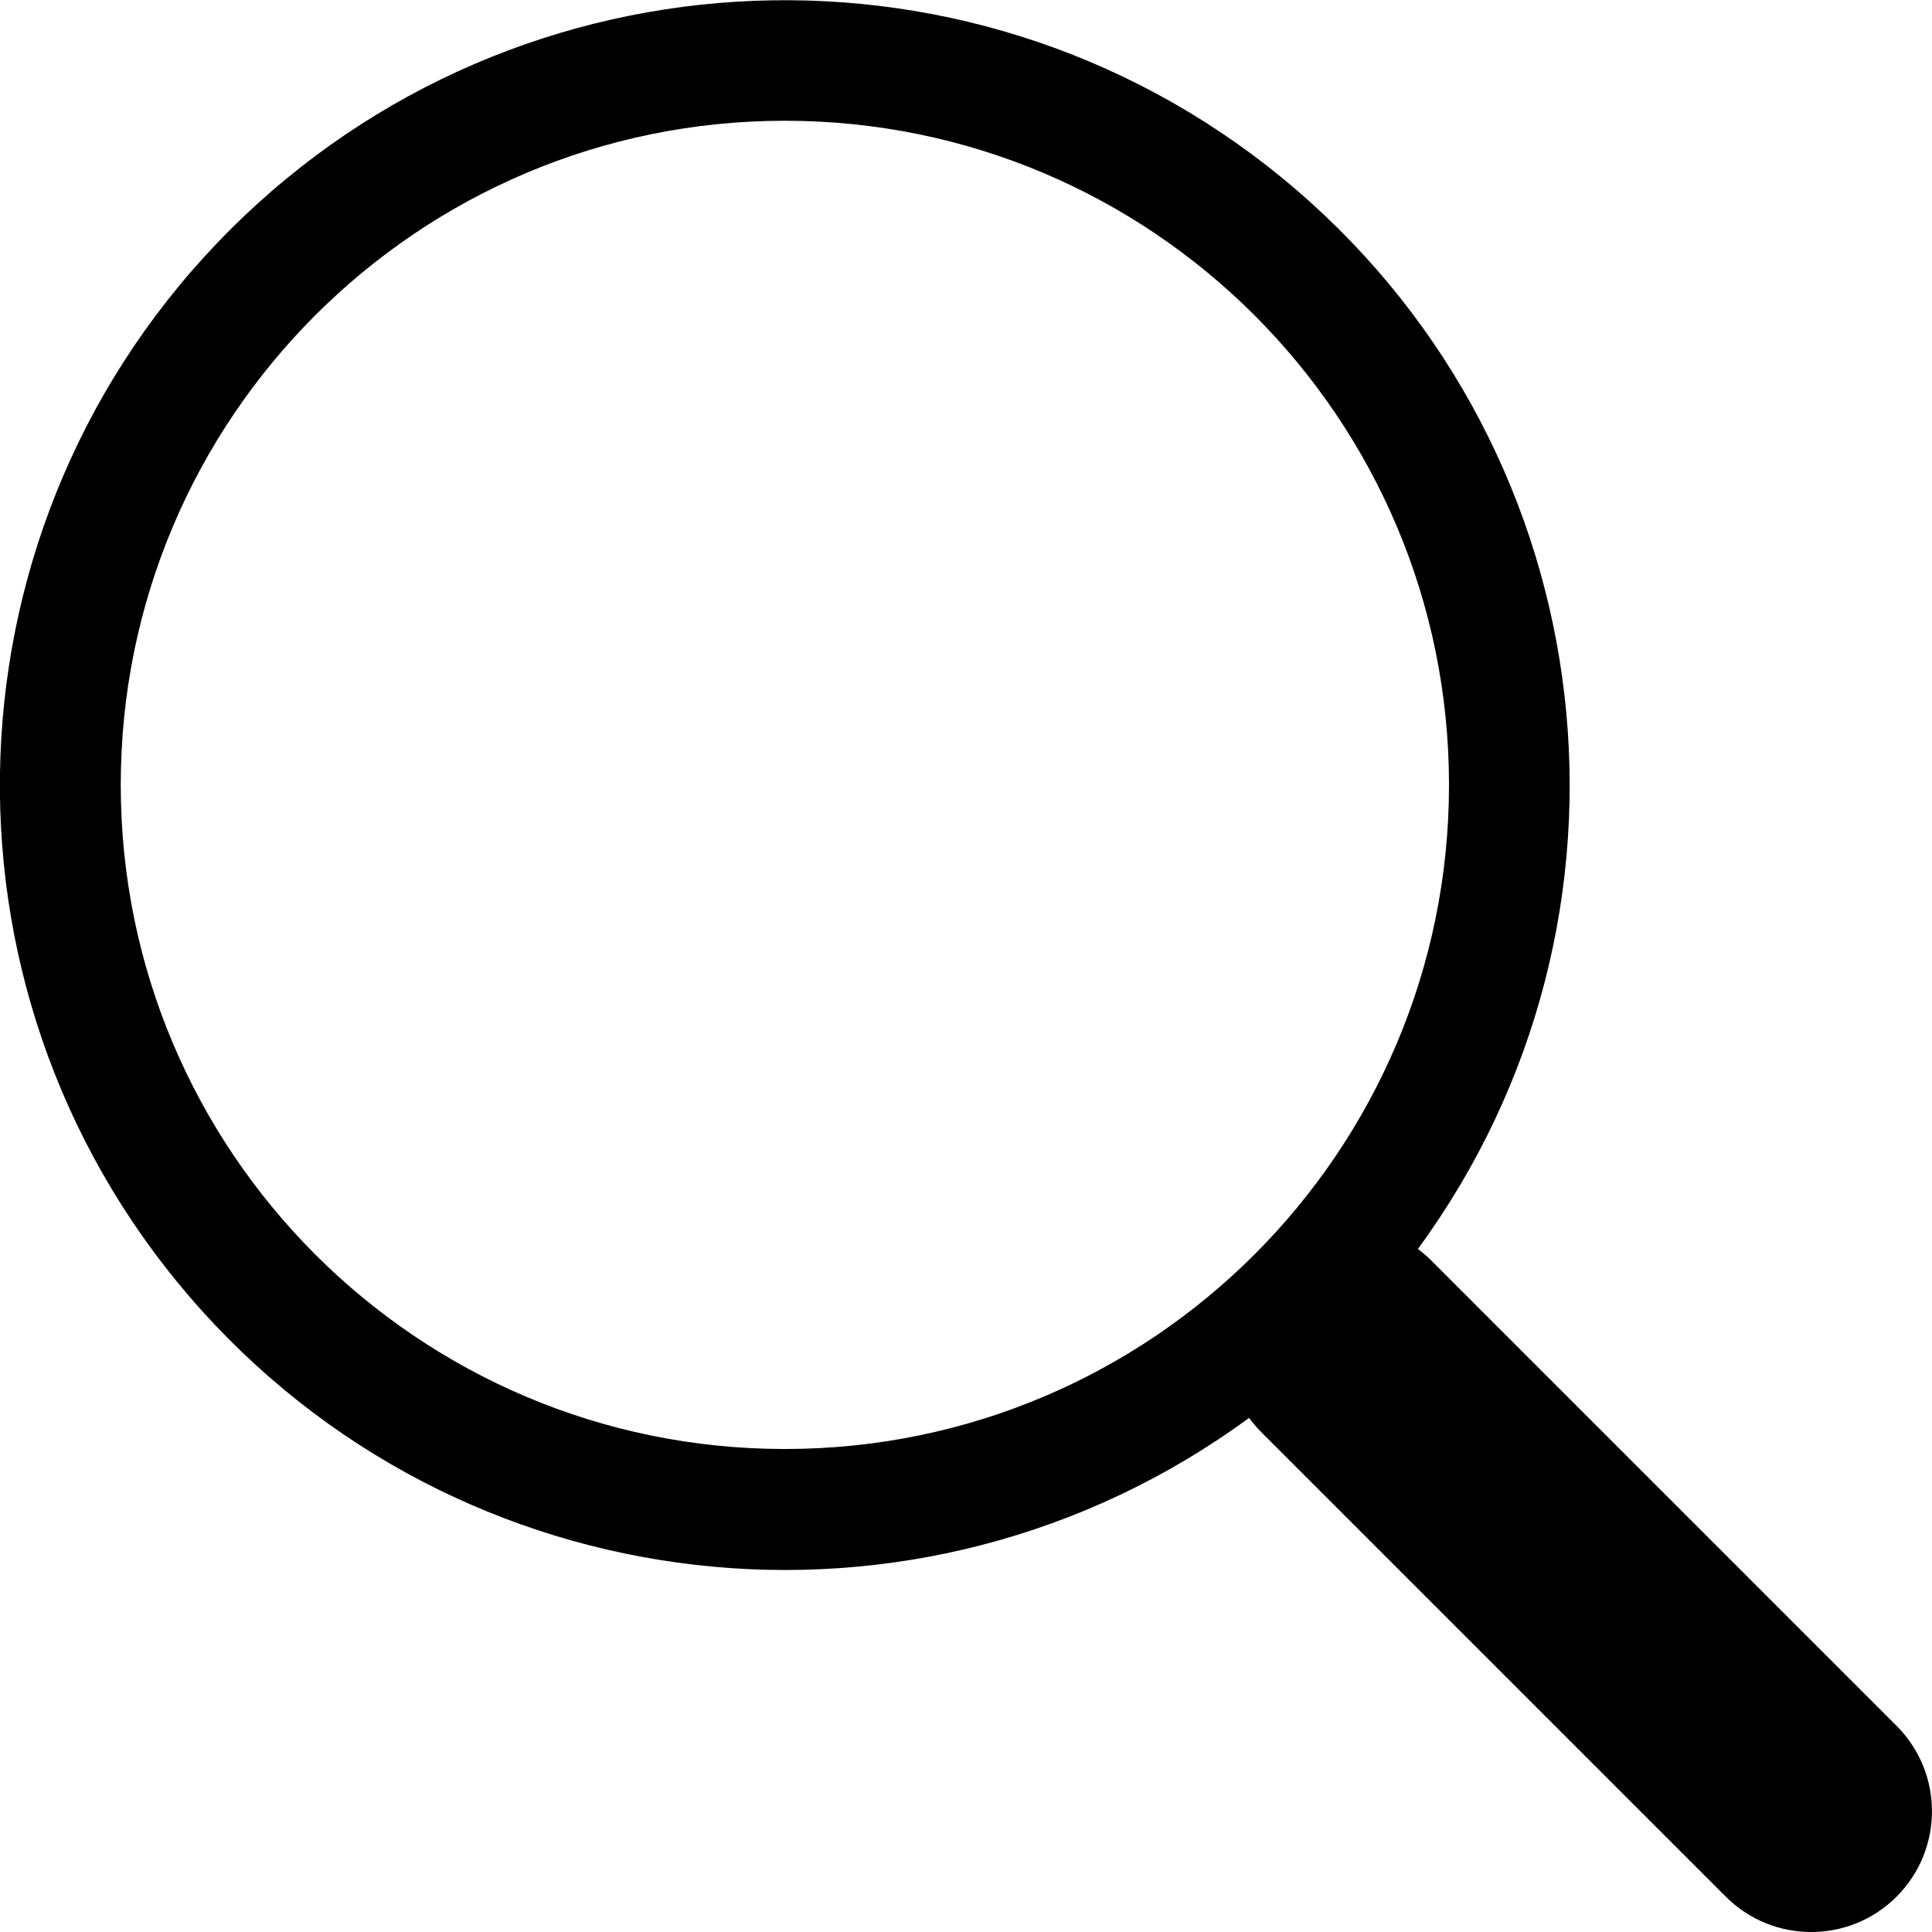
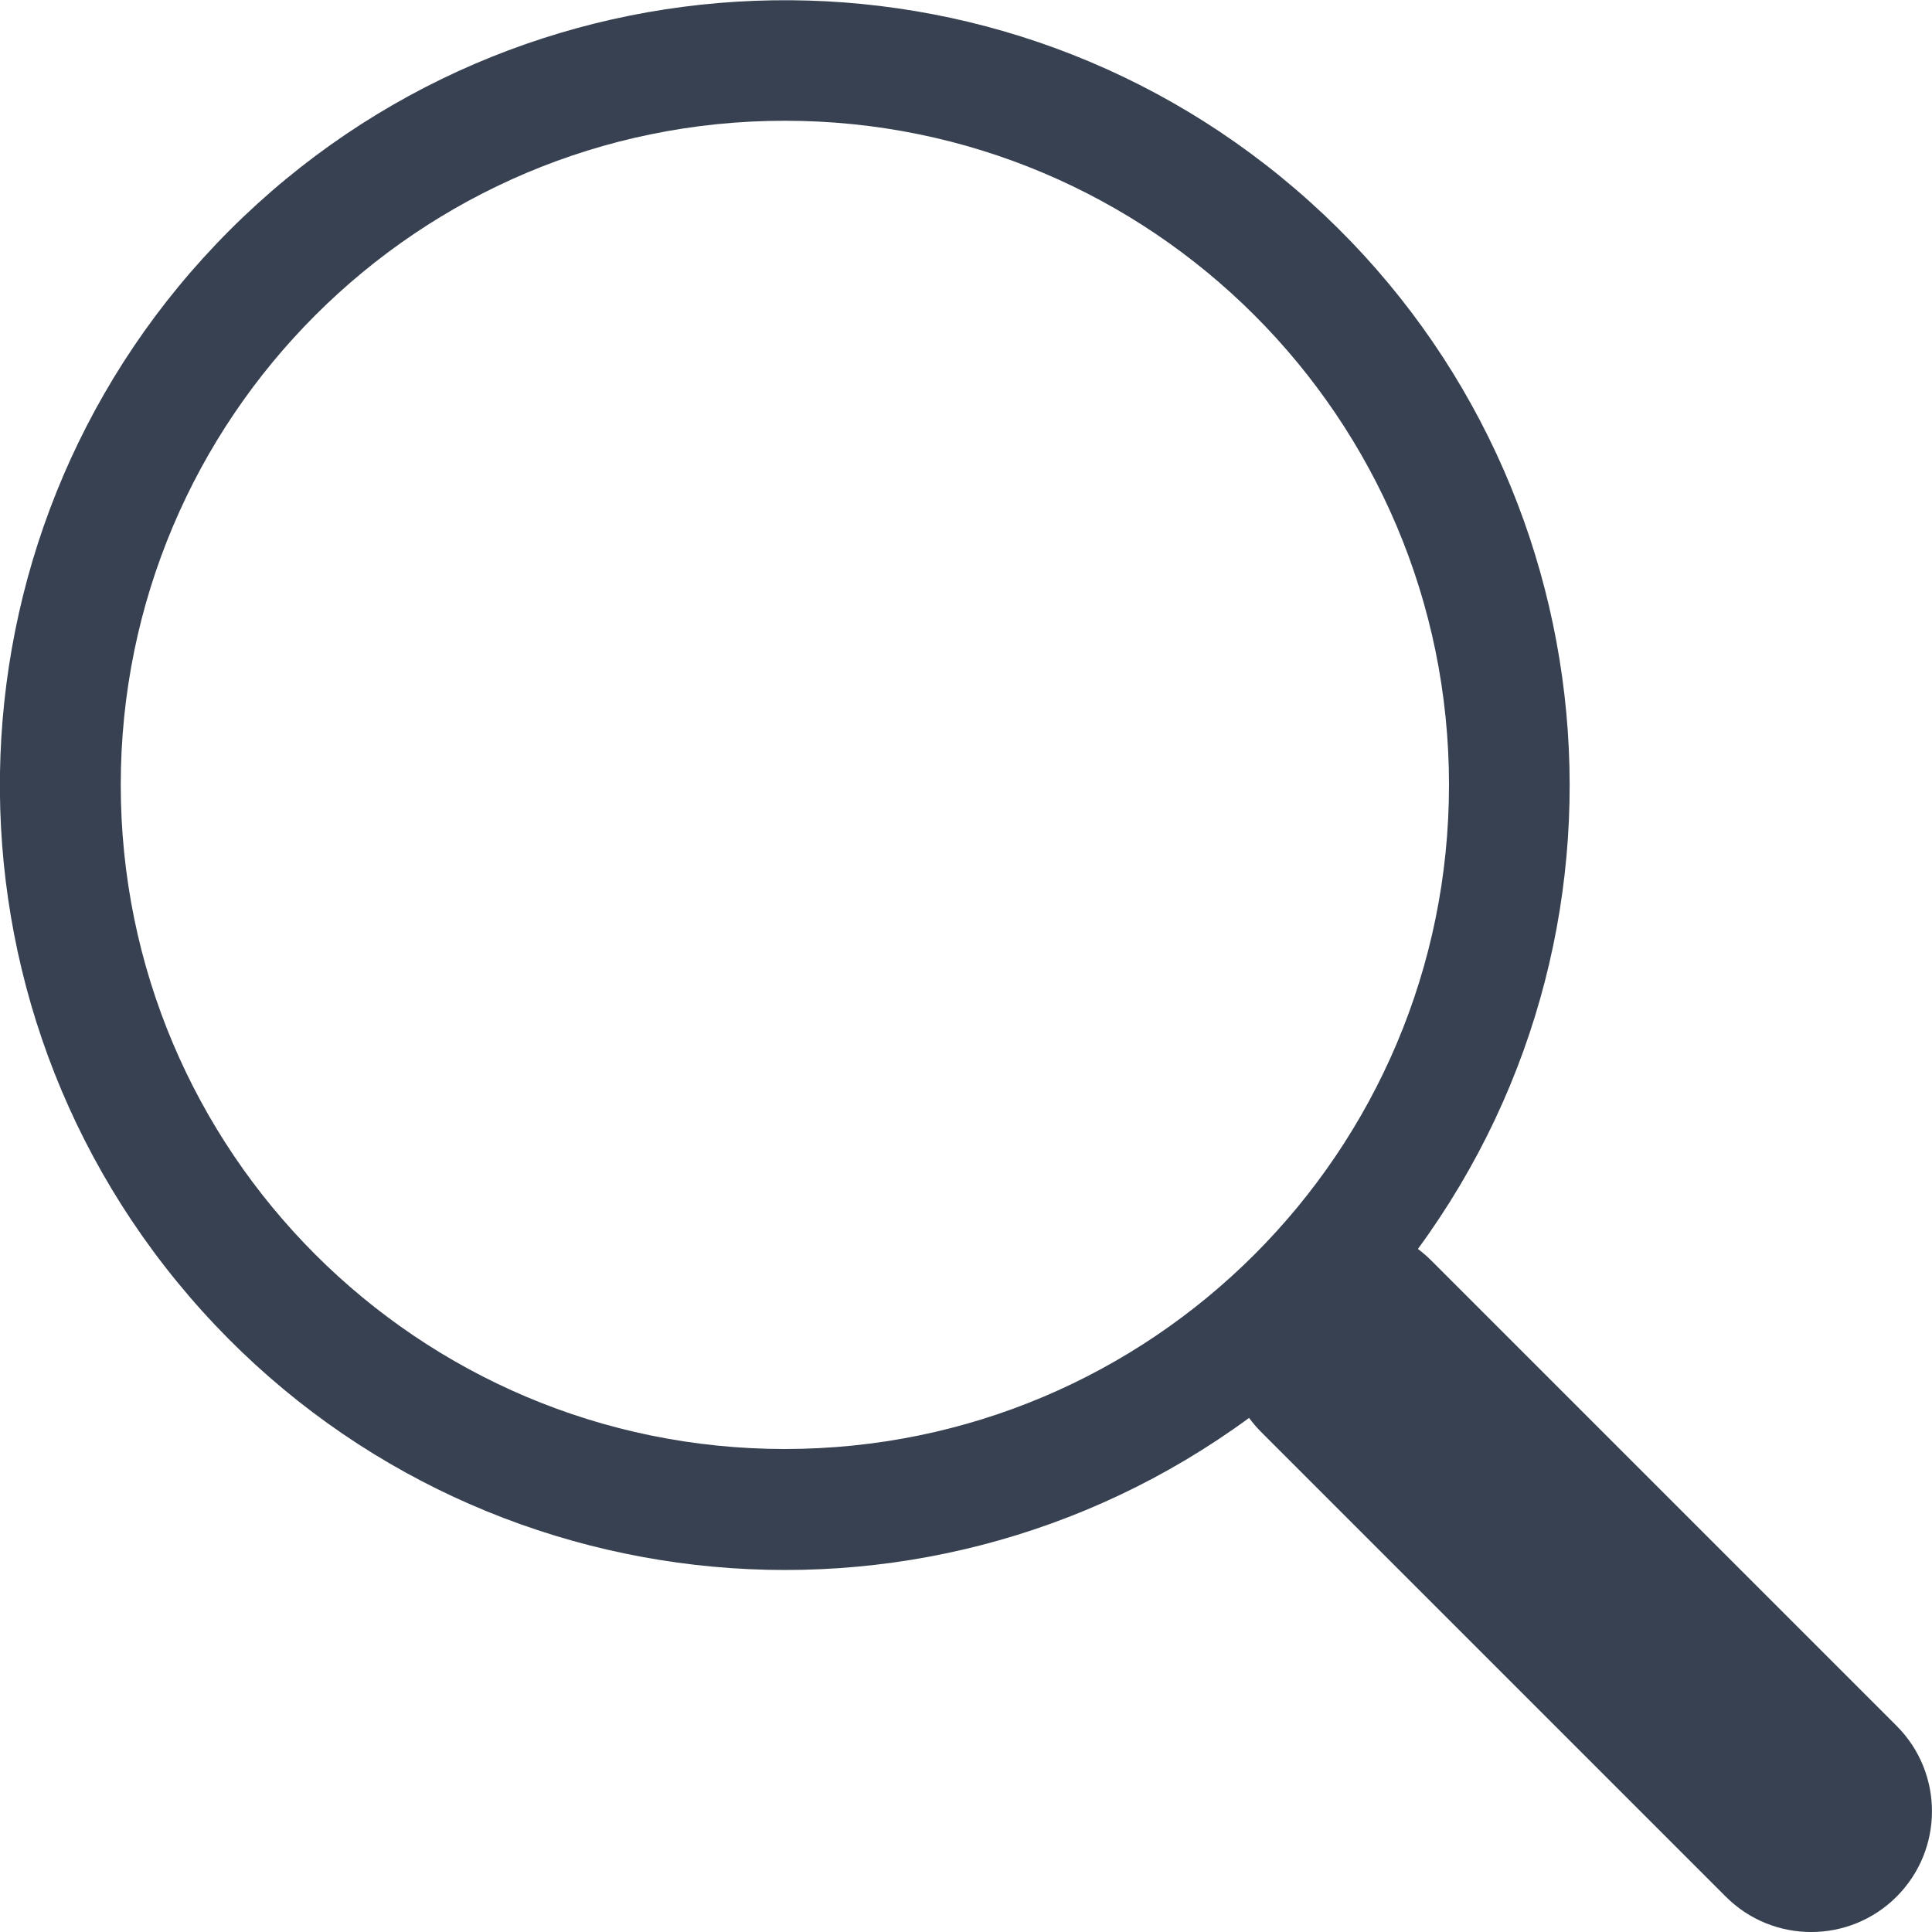
- <svg xmlns="http://www.w3.org/2000/svg" width="16" height="16" fill="currentColor" class="bi bi-search" viewBox="0 0 16 16">
+ <svg xmlns="http://www.w3.org/2000/svg" width="16" height="16" fill="#374151" class="bi bi-search" viewBox="0 0 16 16">
  <path d="M11.742 10.344a6.5 6.5 0 1 0-1.397 1.398h-.001q.044.06.098.115l3.85 3.85a1 1 0 0 0 1.415-1.414l-3.85-3.85a1 1 0 0 0-.115-.1zM12 6.5a5.5 5.5 0 1 1-11 0 5.5 5.5 0 0 1 11 0" />
</svg>
